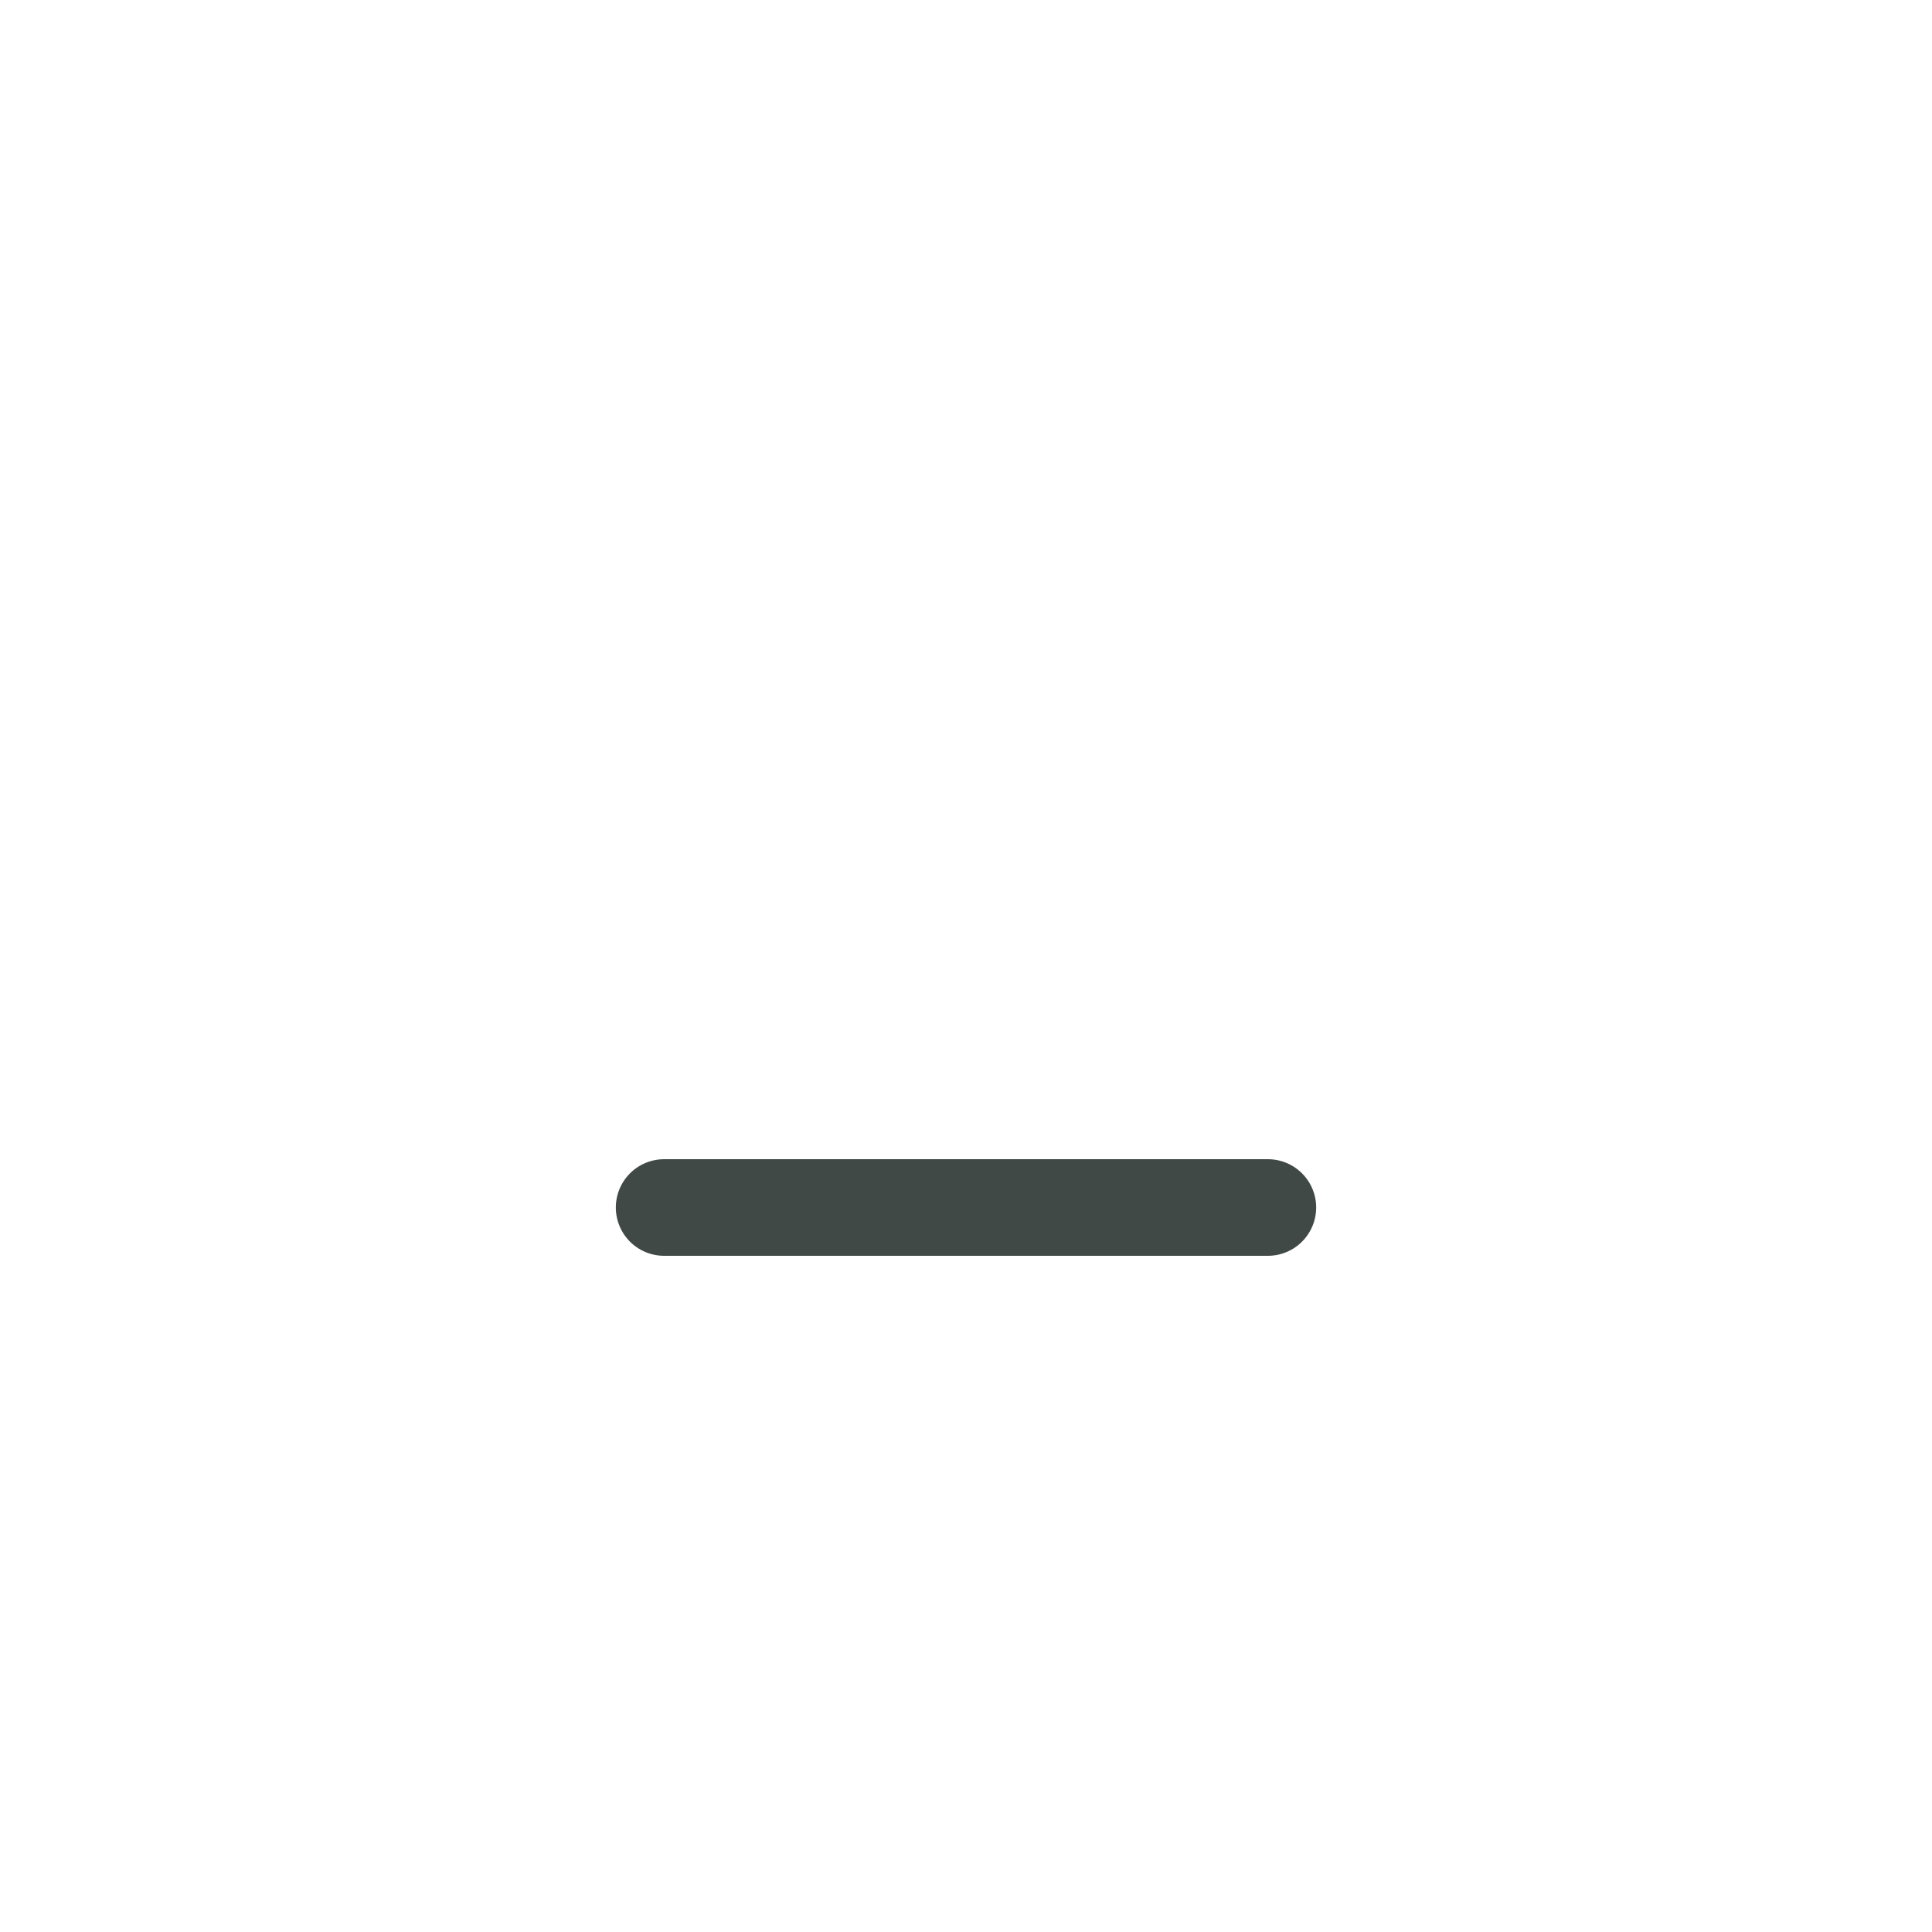
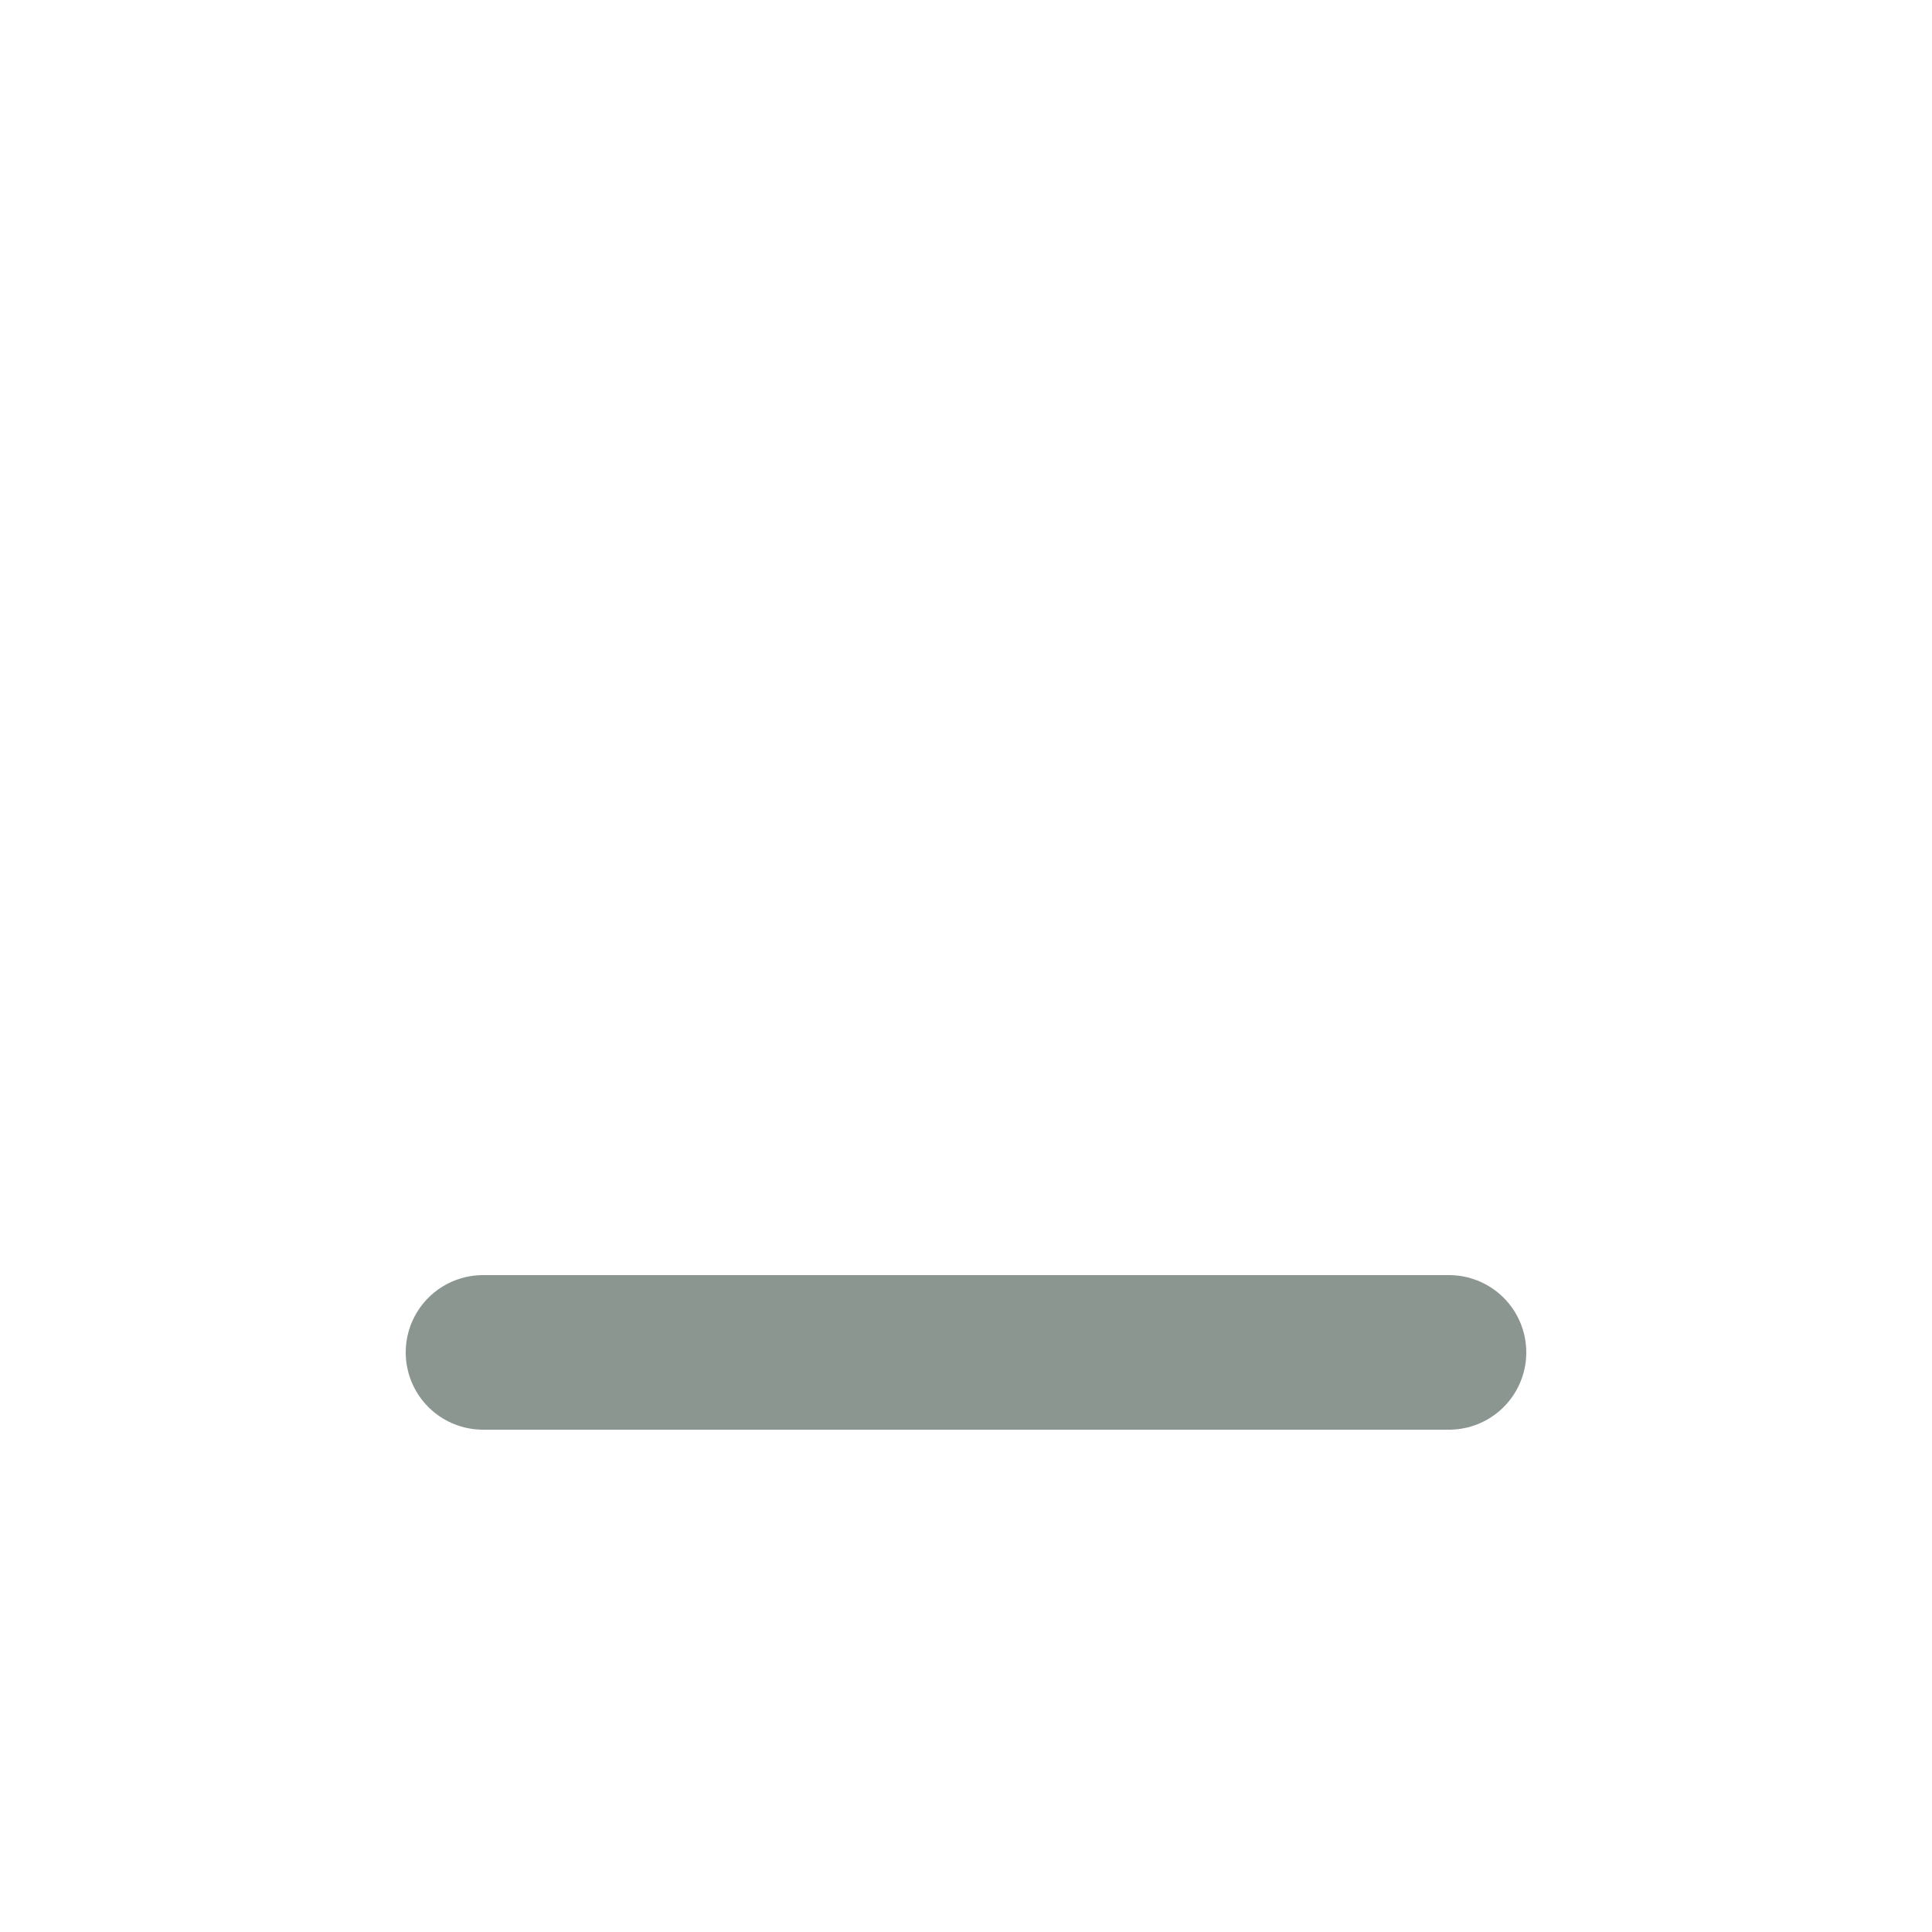
- <svg xmlns="http://www.w3.org/2000/svg" width="32" height="32" viewBox="0 0 32 32">
-   <g fill="none" stroke="#404945" stroke-width="1.6" stroke-linecap="round" stroke-linejoin="round">
+ <svg xmlns="http://www.w3.org/2000/svg" width="32" height="32" viewBox="6 6 20 20">
+   <g fill="none" stroke="#8c9691" stroke-width="1.6" stroke-linecap="round" stroke-linejoin="round">
    <path d="M11 20h10" />
  </g>
</svg>
